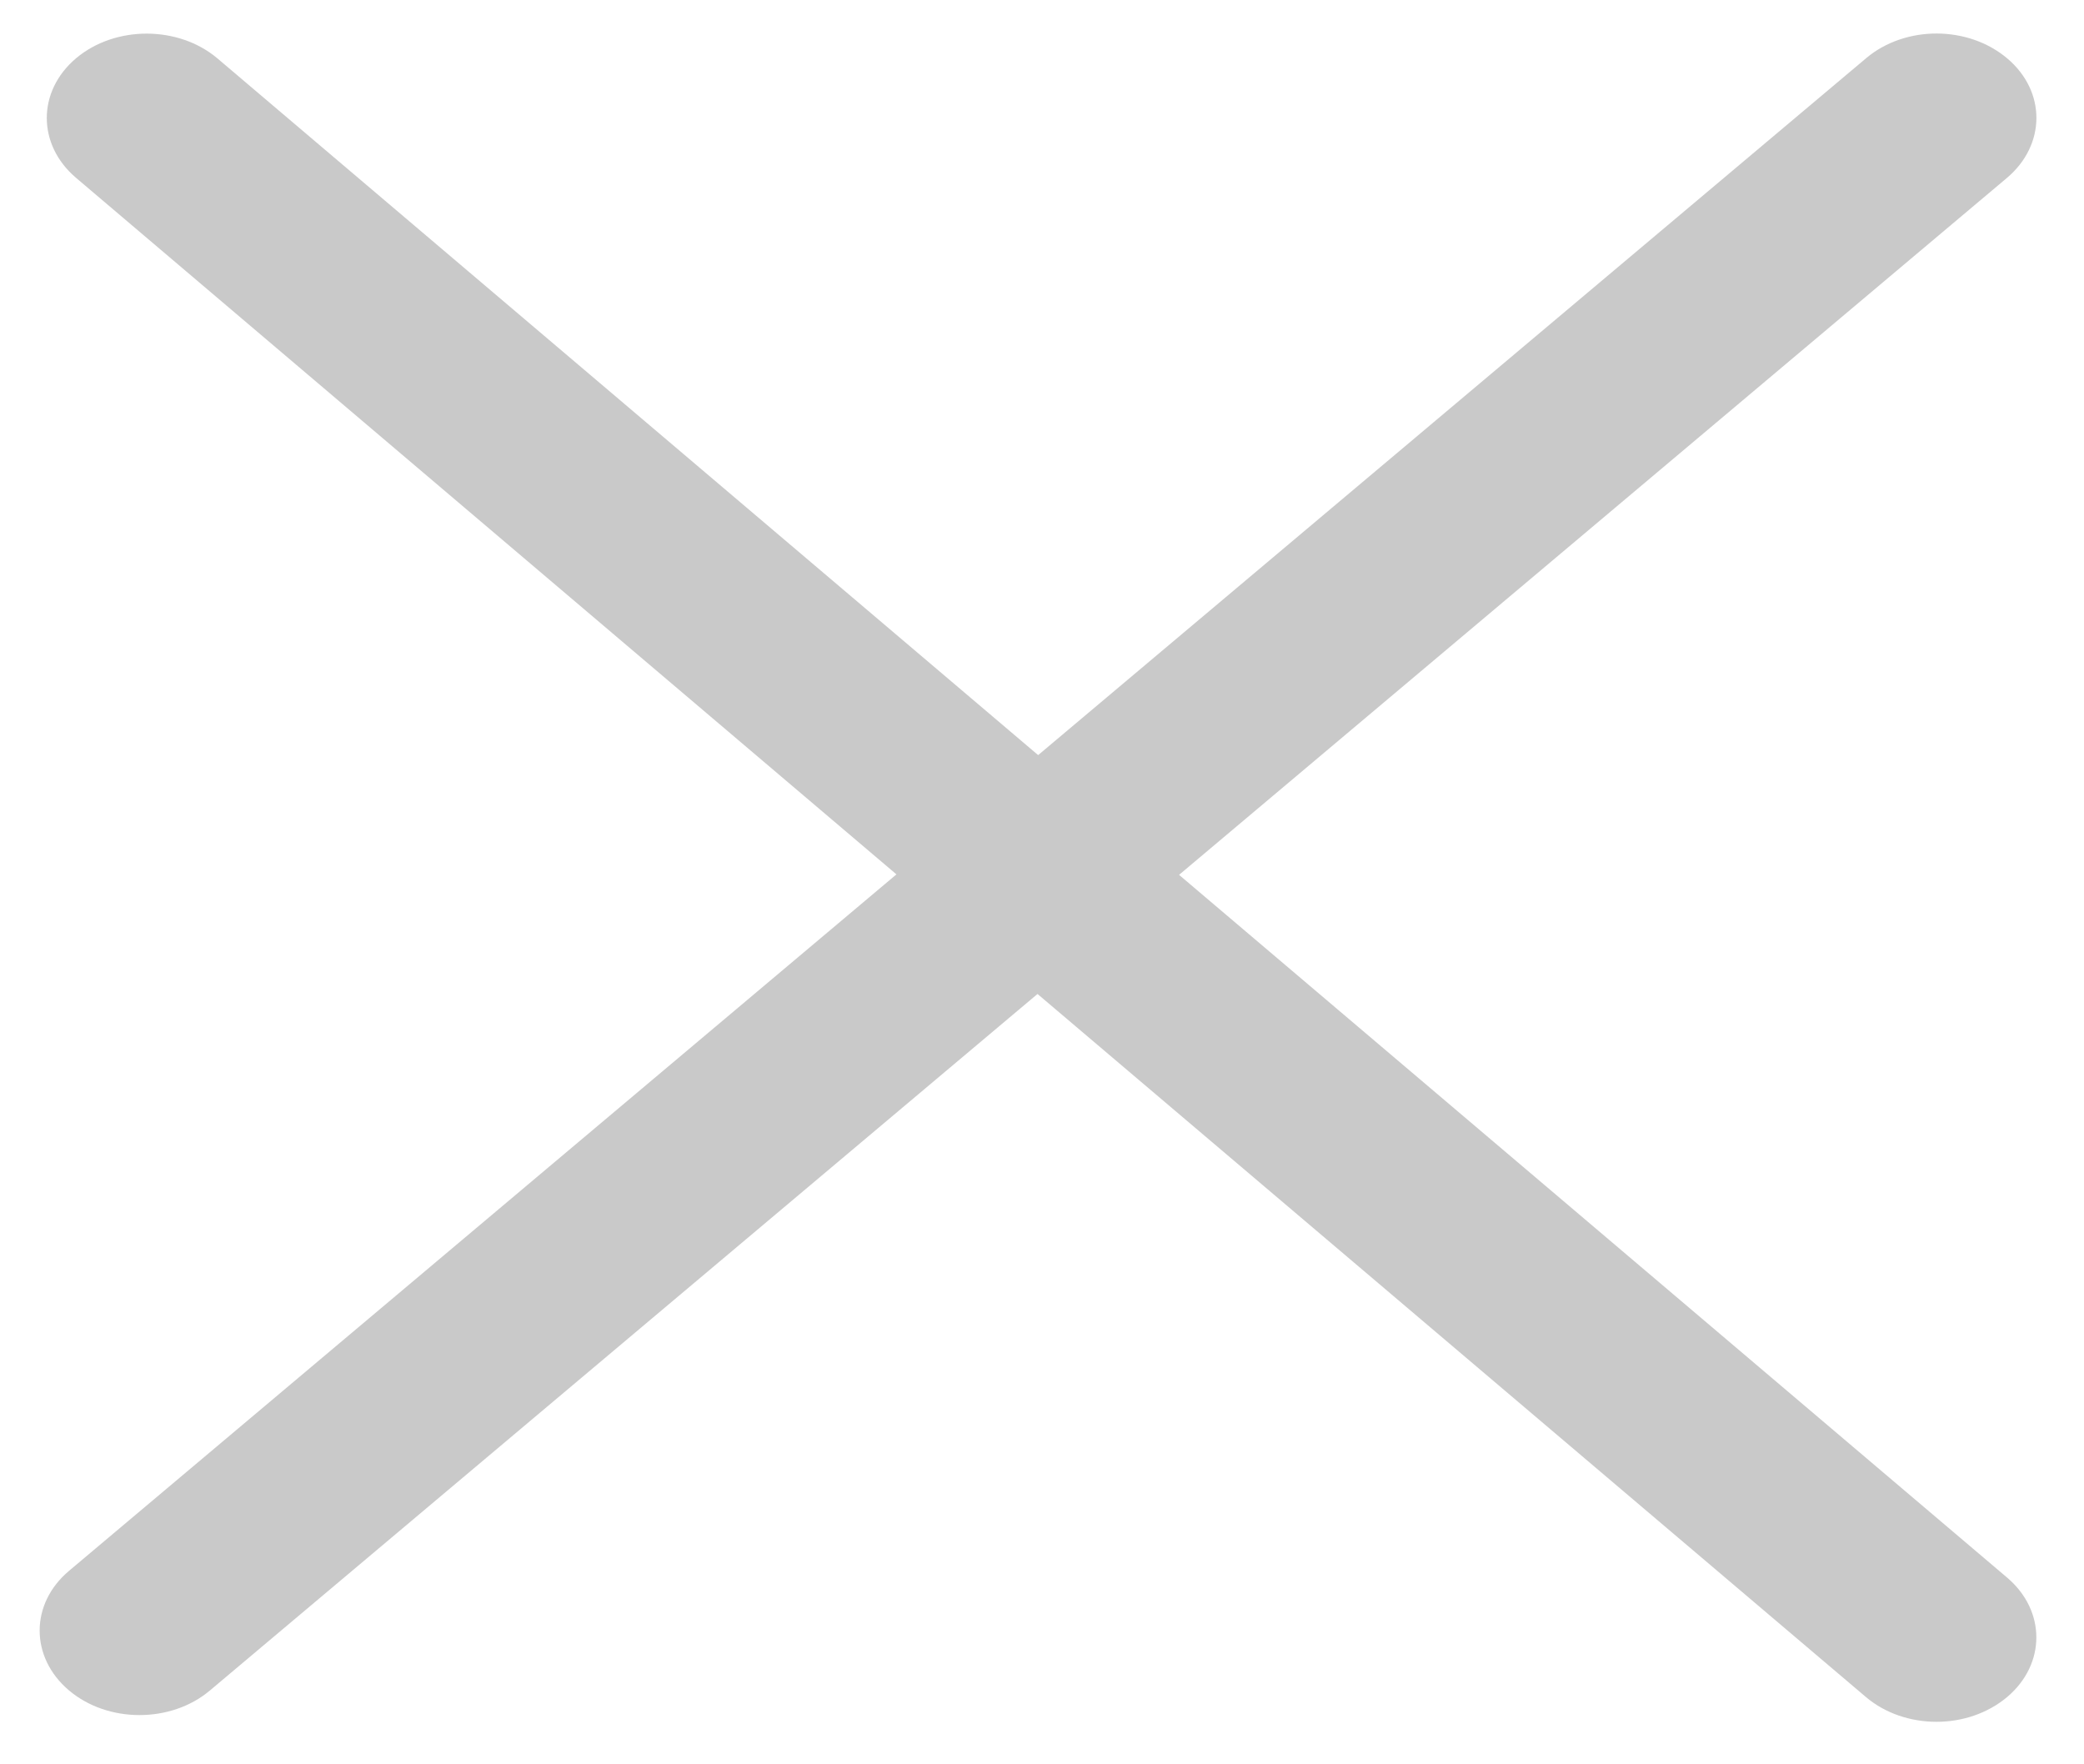
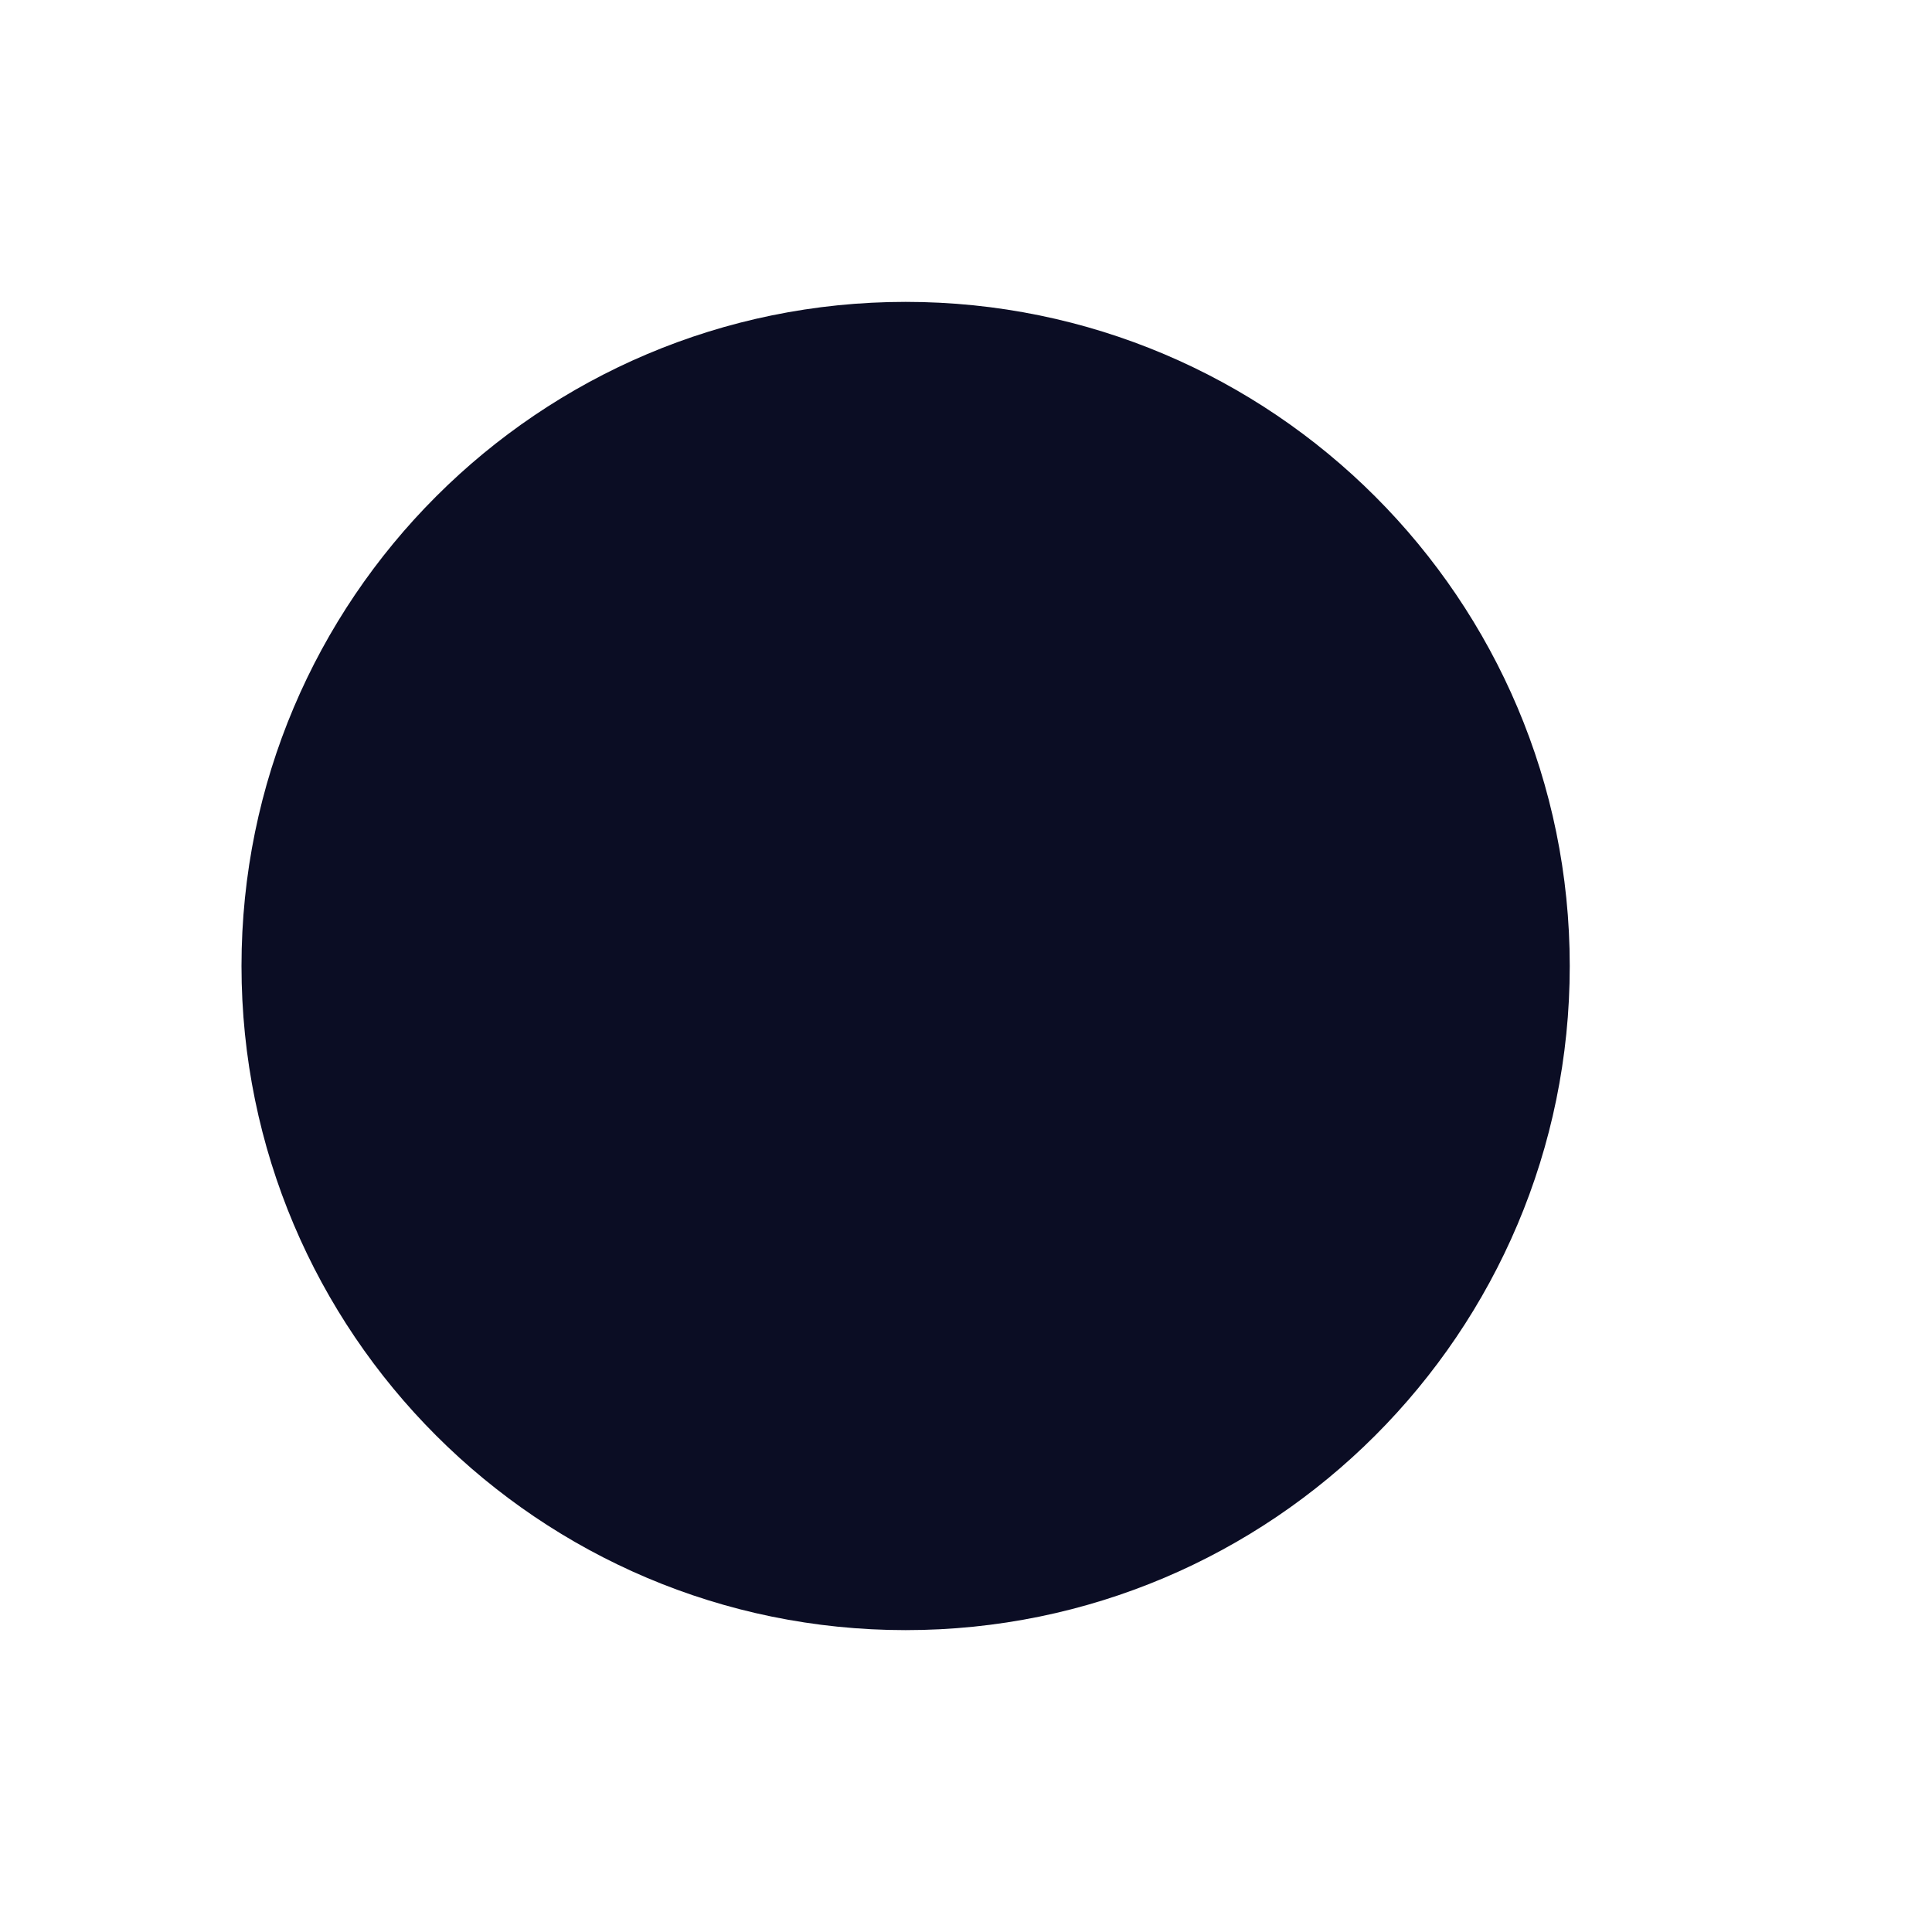
- <svg xmlns="http://www.w3.org/2000/svg" version="1.1" width="13px" height="11px">
-   <g transform="matrix(1 0 0 1 -3363 -151 )">
-     <path d="M 7.355 5.457  L 12.519 1.11  C 12.763 0.904  12.765 0.571  12.522 0.365  C 12.278 0.158  11.885 0.157  11.641 0.363  L 6.476 4.71  L 1.356 0.364  C 1.113 0.159  0.719 0.158  0.475 0.363  C 0.231 0.569  0.231 0.902  0.474 1.109  L 5.592 5.454  L 0.431 9.798  C 0.187 10.003  0.186 10.336  0.429 10.543  C 0.55 10.646  0.71 10.698  0.87 10.698  C 1.029 10.698  1.188 10.647  1.309 10.545  L 6.472 6.2  L 11.639 10.585  C 11.76 10.688  11.92 10.74  12.08 10.74  C 12.24 10.74  12.398 10.688  12.52 10.586  C 12.763 10.381  12.764 10.048  12.521 9.841  L 7.355 5.457  Z " fill-rule="nonzero" fill="#c9c9c9" stroke="none" transform="matrix(1 0 0 1 3363 151 )" />
+ <svg xmlns="http://www.w3.org/2000/svg" version="1.1" width="4px" height="4px">
+   <g transform="matrix(1 0 0 1 -440 -225 )">
+     <path d="M 0.5 2  C 0.5 2.759  1.116 3.375  1.875 3.375  C 2.634 3.375  3.25 2.759  3.25 2  C 3.25 1.241  2.634 0.625  1.875 0.625  C 1.116 0.625  0.5 1.241  0.5 2  Z " fill-rule="nonzero" fill="#0b0d24" stroke="none" transform="matrix(1 0 0 1 440 225 )" />
  </g>
</svg>
